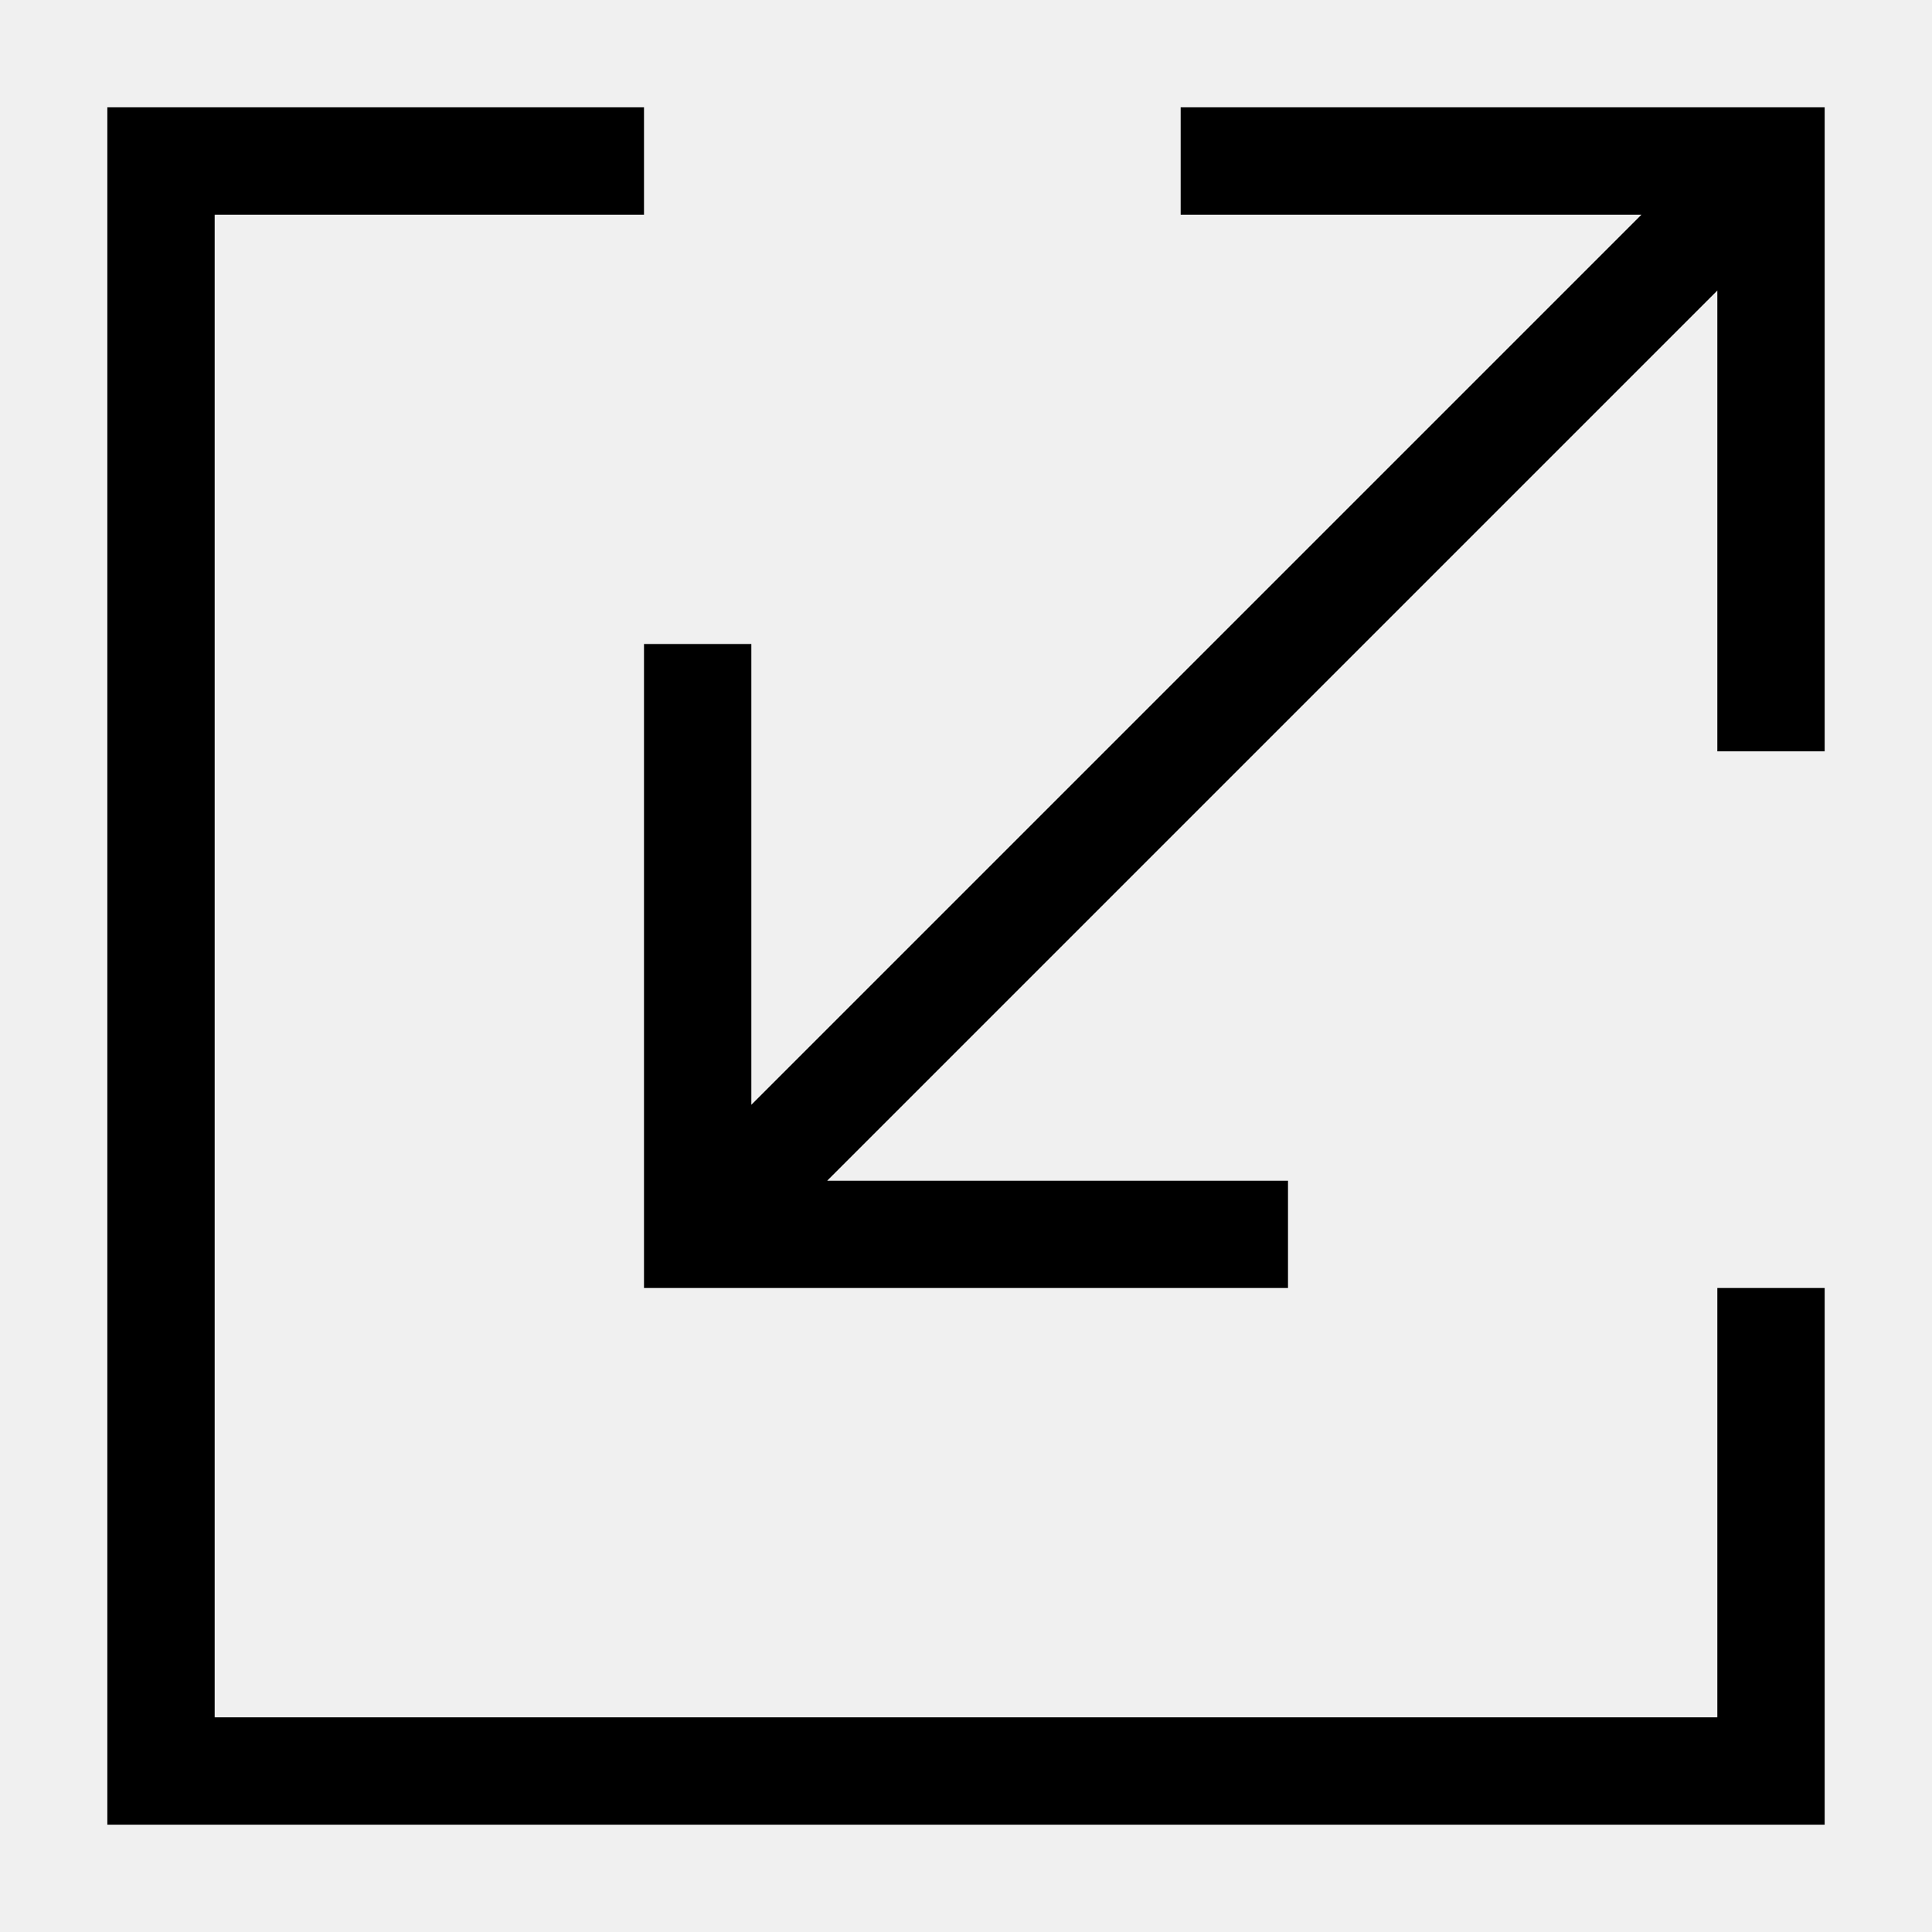
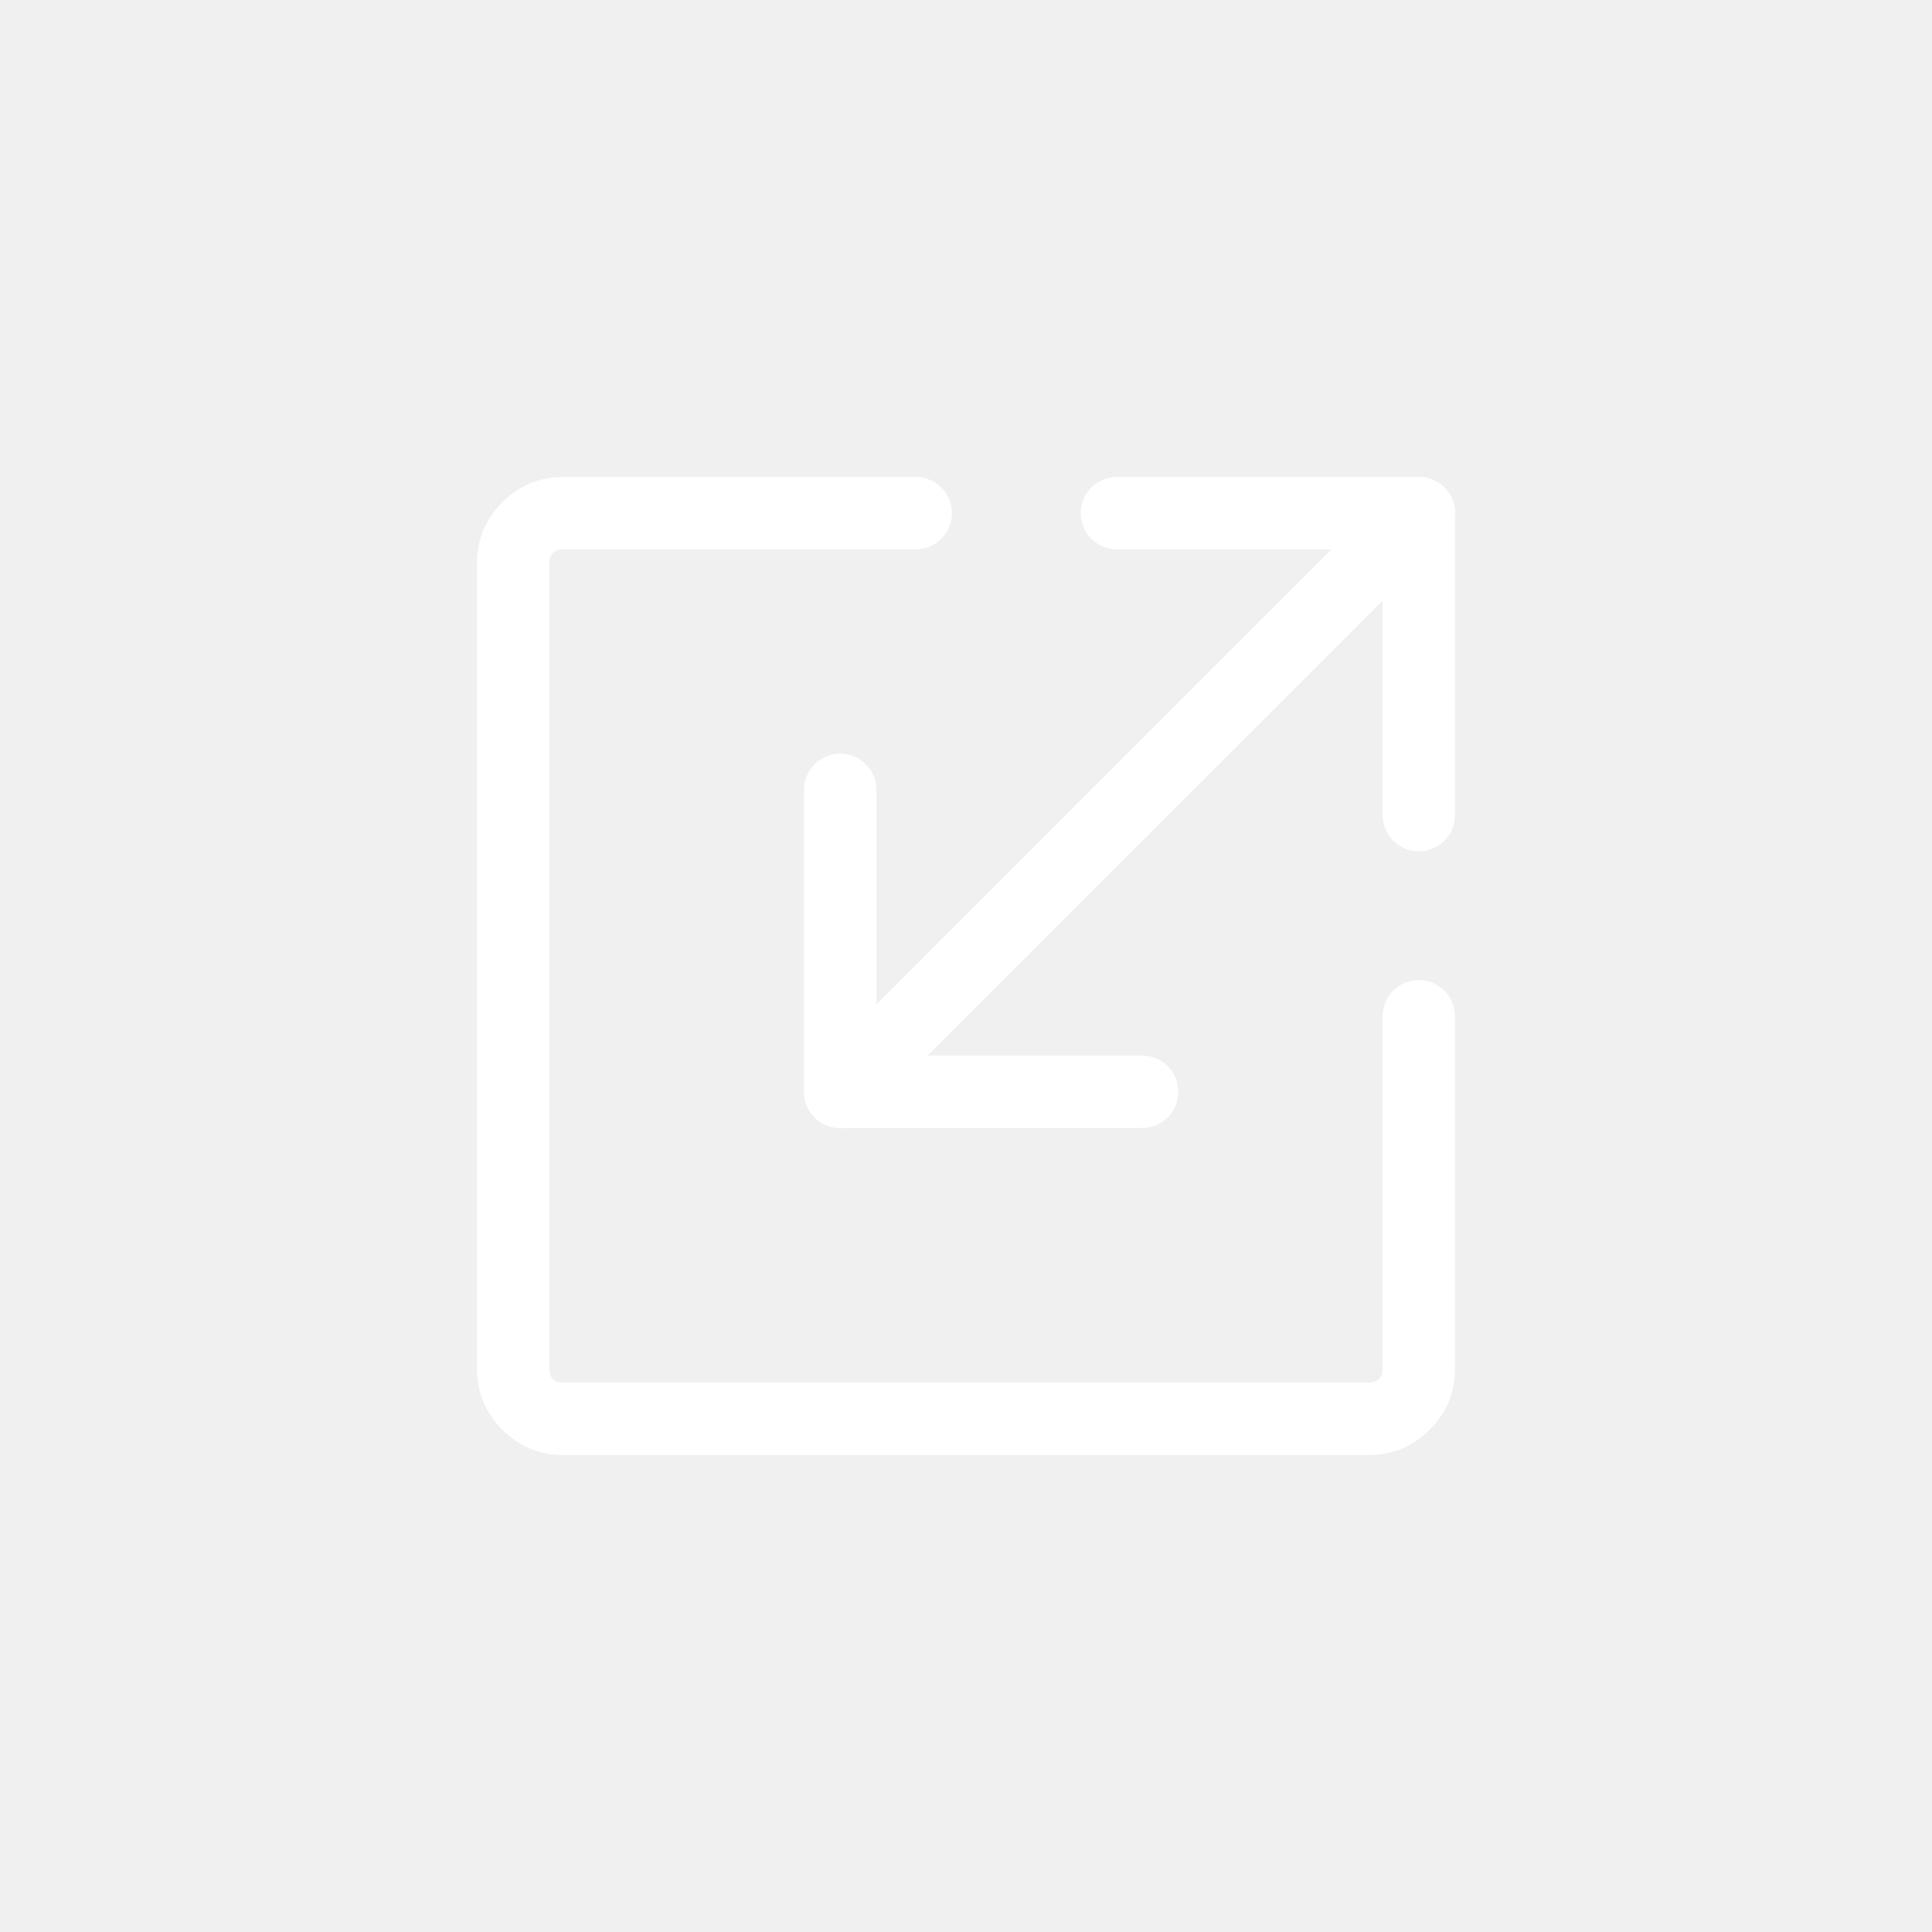
- <svg xmlns="http://www.w3.org/2000/svg" width="18" height="18" viewBox="0 0 18 18" fill="none">
-   <path d="M1 1h5v1H2v14h14v-4h1v5H1V1zm5 11V6h1v4.293L15.293 2H11V1h6v6h-1V2.707L7.707 11H12v1H6z" fill="#000" stroke="none" fill-opacity="1" fill-rule="nonzero" />
+ <svg xmlns="http://www.w3.org/2000/svg" fill="none" version="1.1" width="32" height="32" viewBox="0 0 32 32">
+   <defs>
+     <clipPath id="master_svg0_190_0051">
+       <rect x="0" y="0" width="32" height="32" rx="0" />
+     </clipPath>
+     <clipPath id="master_svg1_190_0285">
+       <rect x="6" y="6" width="20" height="20" rx="0" />
+     </clipPath>
+   </defs>
+   <g clip-path="url(#master_svg0_190_0051)">
+     <g clip-path="url(#master_svg1_190_0285)">
+       <g>
+         <g>
+           <path d="M18.5,7.9L23.5,7.9Q23.559,7.9,23.617,7.912Q23.675,7.923,23.73,7.946Q23.784,7.968,23.833,8.001Q23.882,8.034,23.924,8.076Q23.966,8.118,23.999,8.167Q24.032,8.216,24.054,8.27Q24.077,8.325,24.088,8.383Q24.1,8.441,24.1,8.5L24.1,13.5Q24.1,13.559,24.088,13.617Q24.077,13.675,24.054,13.73Q24.032,13.784,23.999,13.833Q23.966,13.882,23.924,13.924Q23.882,13.966,23.833,13.999Q23.784,14.032,23.73,14.054Q23.675,14.077,23.617,14.088Q23.559,14.1,23.5,14.1Q23.441,14.1,23.383,14.088Q23.325,14.077,23.27,14.054Q23.216,14.032,23.167,13.999Q23.118,13.966,23.076,13.924Q23.034,13.882,23.001,13.833Q22.968,13.784,22.946,13.73Q22.923,13.675,22.912,13.617Q22.9,13.559,22.9,13.5L22.9,9.1L18.5,9.1Q18.441,9.1,18.383,9.088Q18.325,9.077,18.27,9.054Q18.216,9.032,18.167,8.999Q18.118,8.966,18.076,8.924Q18.034,8.882,18.001,8.833Q17.968,8.784,17.946,8.73Q17.923,8.675,17.912,8.617Q17.9,8.559,17.9,8.5Q17.9,8.441,17.912,8.383Q17.923,8.325,17.946,8.27Q17.968,8.216,18.001,8.167Q18.034,8.118,18.076,8.076Q18.118,8.034,18.167,8.001Q18.216,7.968,18.27,7.946Q18.325,7.923,18.383,7.912Q18.441,7.9,18.5,7.9Z" fill-rule="evenodd" fill="#FFFFFF" fill-opacity="1" />
+         </g>
+         <g>
+           <path d="M13.317,13.083Q13.317,13.024,13.328,12.966Q13.34,12.908,13.362,12.854Q13.385,12.799,13.418,12.75Q13.451,12.701,13.492,12.659Q13.534,12.617,13.583,12.584Q13.632,12.552,13.687,12.529Q13.742,12.506,13.8,12.495Q13.858,12.483,13.917,12.483Q13.976,12.483,14.034,12.495Q14.092,12.506,14.146,12.529Q14.201,12.552,14.25,12.584Q14.299,12.617,14.341,12.659Q14.383,12.701,14.416,12.75Q14.448,12.799,14.471,12.854Q14.494,12.908,14.505,12.966Q14.517,13.024,14.517,13.083L14.517,17.483L18.917,17.483Q18.976,17.483,19.034,17.495Q19.092,17.506,19.146,17.529Q19.201,17.552,19.25,17.584Q19.299,17.617,19.341,17.659Q19.383,17.701,19.416,17.75Q19.448,17.799,19.471,17.854Q19.494,17.908,19.505,17.966Q19.517,18.024,19.517,18.083Q19.517,18.142,19.505,18.2Q19.494,18.258,19.471,18.313Q19.448,18.368,19.416,18.417Q19.383,18.466,19.341,18.508Q19.299,18.549,19.25,18.582Q19.201,18.615,19.146,18.638Q19.092,18.66,19.034,18.672Q18.976,18.683,18.917,18.683L13.917,18.683Q13.858,18.683,13.8,18.672Q13.742,18.66,13.687,18.638Q13.632,18.615,13.583,18.582Q13.534,18.549,13.492,18.508Q13.451,18.466,13.418,18.417Q13.385,18.368,13.362,18.313Q13.34,18.258,13.328,18.2Q13.317,18.142,13.317,18.083L13.317,13.083Z" fill-rule="evenodd" fill="#FFFFFF" fill-opacity="1" />
+         </g>
+         <g>
+           <path d="M23.924,8.924Q24.009,8.84,24.054,8.73Q24.1,8.619,24.1,8.5Q24.1,8.441,24.088,8.383Q24.077,8.325,24.054,8.27Q24.032,8.216,23.999,8.167Q23.966,8.118,23.924,8.076Q23.882,8.034,23.833,8.001Q23.784,7.968,23.73,7.946Q23.675,7.923,23.617,7.912Q23.559,7.9,23.5,7.9Q23.381,7.9,23.27,7.946Q23.16,7.991,23.076,8.076L23.075,8.076L13.493,17.659L13.492,17.659Q13.408,17.743,13.362,17.854Q13.317,17.964,13.317,18.083Q13.317,18.142,13.328,18.2Q13.34,18.258,13.362,18.313Q13.385,18.368,13.418,18.417Q13.451,18.466,13.492,18.508Q13.534,18.549,13.583,18.582Q13.632,18.615,13.687,18.638Q13.742,18.66,13.8,18.672Q13.858,18.683,13.917,18.683Q14.036,18.683,14.146,18.638Q14.257,18.592,14.341,18.508L14.341,18.507L23.924,8.925L23.924,8.924L23.924,8.924Z" fill-rule="evenodd" fill="#FFFFFF" fill-opacity="1" />
+         </g>
+         <g>
+           <path d="M24.1,22.667L24.1,16.833Q24.1,16.774,24.088,16.716Q24.077,16.658,24.054,16.604Q24.032,16.549,23.999,16.5Q23.966,16.451,23.924,16.409Q23.883,16.367,23.833,16.334Q23.784,16.302,23.73,16.279Q23.675,16.256,23.617,16.245Q23.559,16.233,23.5,16.233Q23.441,16.233,23.383,16.245Q23.325,16.256,23.27,16.279Q23.216,16.302,23.167,16.334Q23.117,16.367,23.076,16.409Q23.034,16.451,23.001,16.5Q22.968,16.549,22.946,16.604Q22.923,16.658,22.912,16.716Q22.9,16.774,22.9,16.833L22.9,22.667Q22.9,22.9,22.667,22.9L9.333,22.9Q9.1,22.9,9.1,22.667L9.1,9.333Q9.1,9.1,9.333,9.1L15.167,9.1Q15.226,9.1,15.284,9.088Q15.342,9.077,15.396,9.054Q15.451,9.032,15.5,8.999Q15.549,8.966,15.591,8.924Q15.633,8.882,15.666,8.833Q15.698,8.784,15.721,8.73Q15.744,8.675,15.755,8.617Q15.767,8.559,15.767,8.5Q15.767,8.441,15.755,8.383Q15.744,8.325,15.721,8.27Q15.698,8.216,15.666,8.167Q15.633,8.118,15.591,8.076Q15.549,8.034,15.5,8.001Q15.451,7.968,15.396,7.946Q15.342,7.923,15.284,7.912Q15.226,7.9,15.167,7.9L9.333,7.9Q8.74,7.9,8.32,8.32Q7.9,8.74,7.9,9.333L7.9,22.667Q7.9,23.26,8.32,23.68Q8.74,24.1,9.333,24.1L22.667,24.1Q23.26,24.1,23.68,23.68Q24.1,23.26,24.1,22.667Z" fill-rule="evenodd" fill="#FFFFFF" fill-opacity="1" />
+         </g>
+       </g>
+     </g>
+   </g>
</svg>
